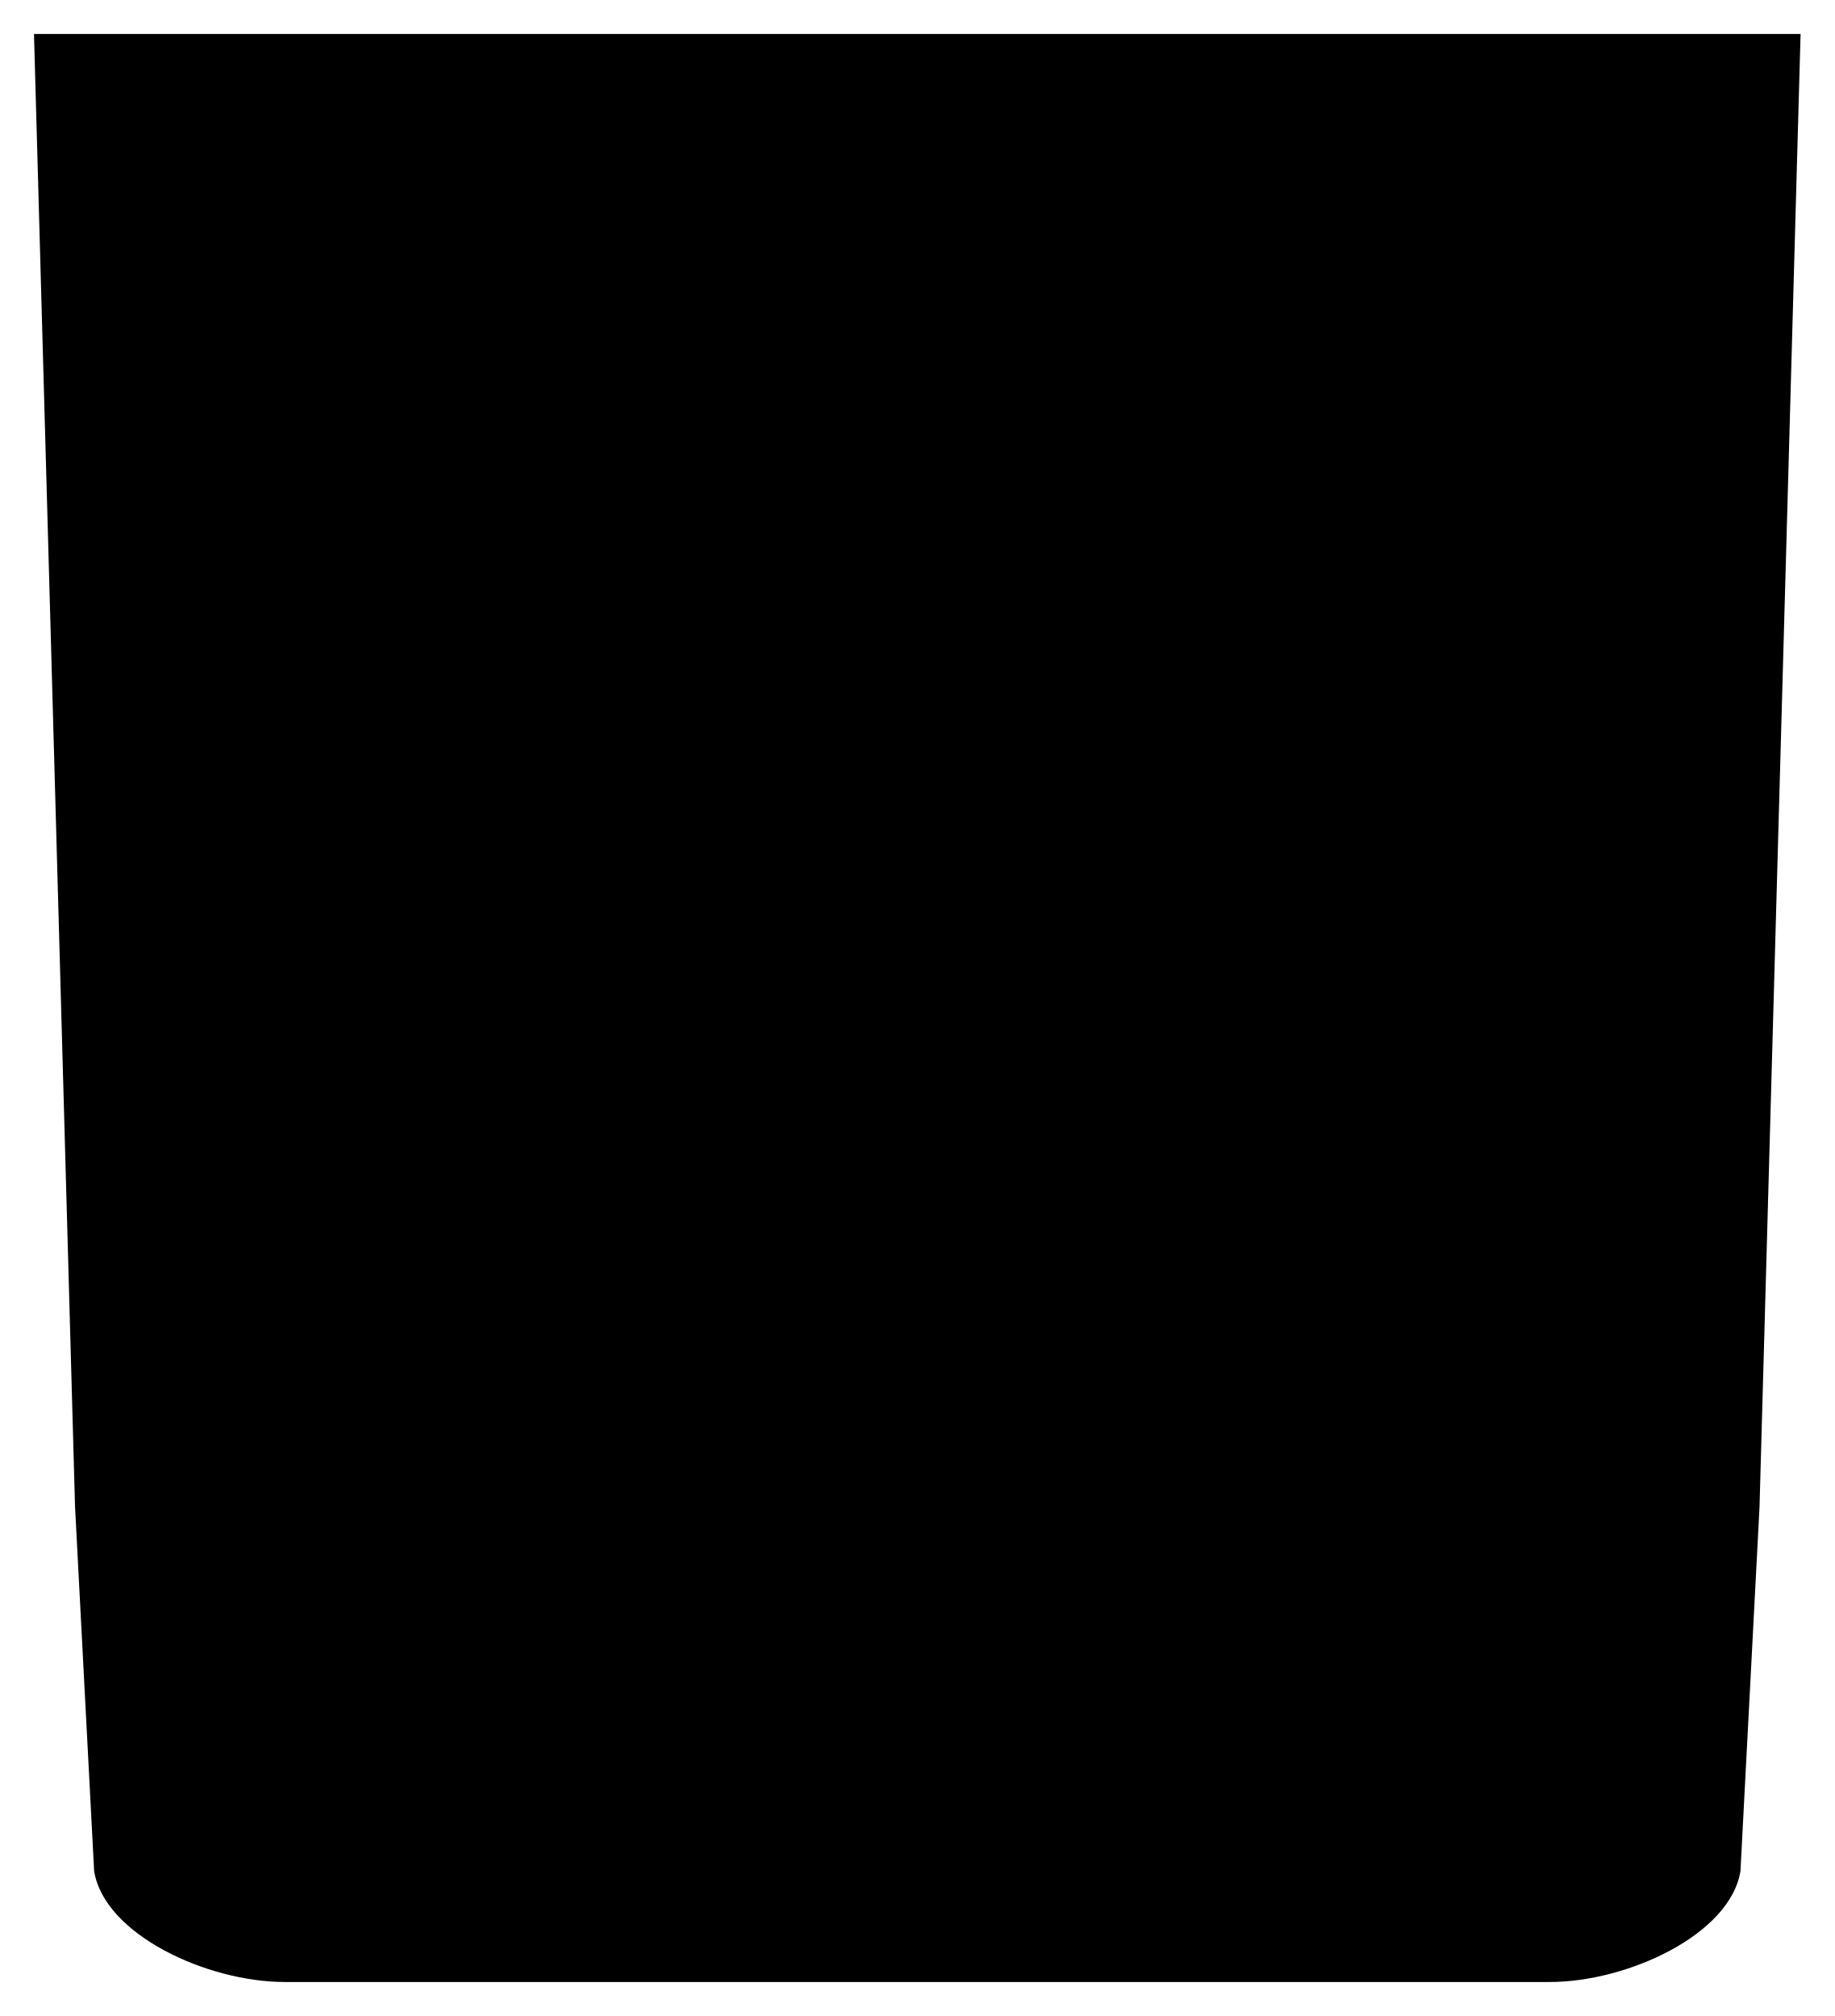
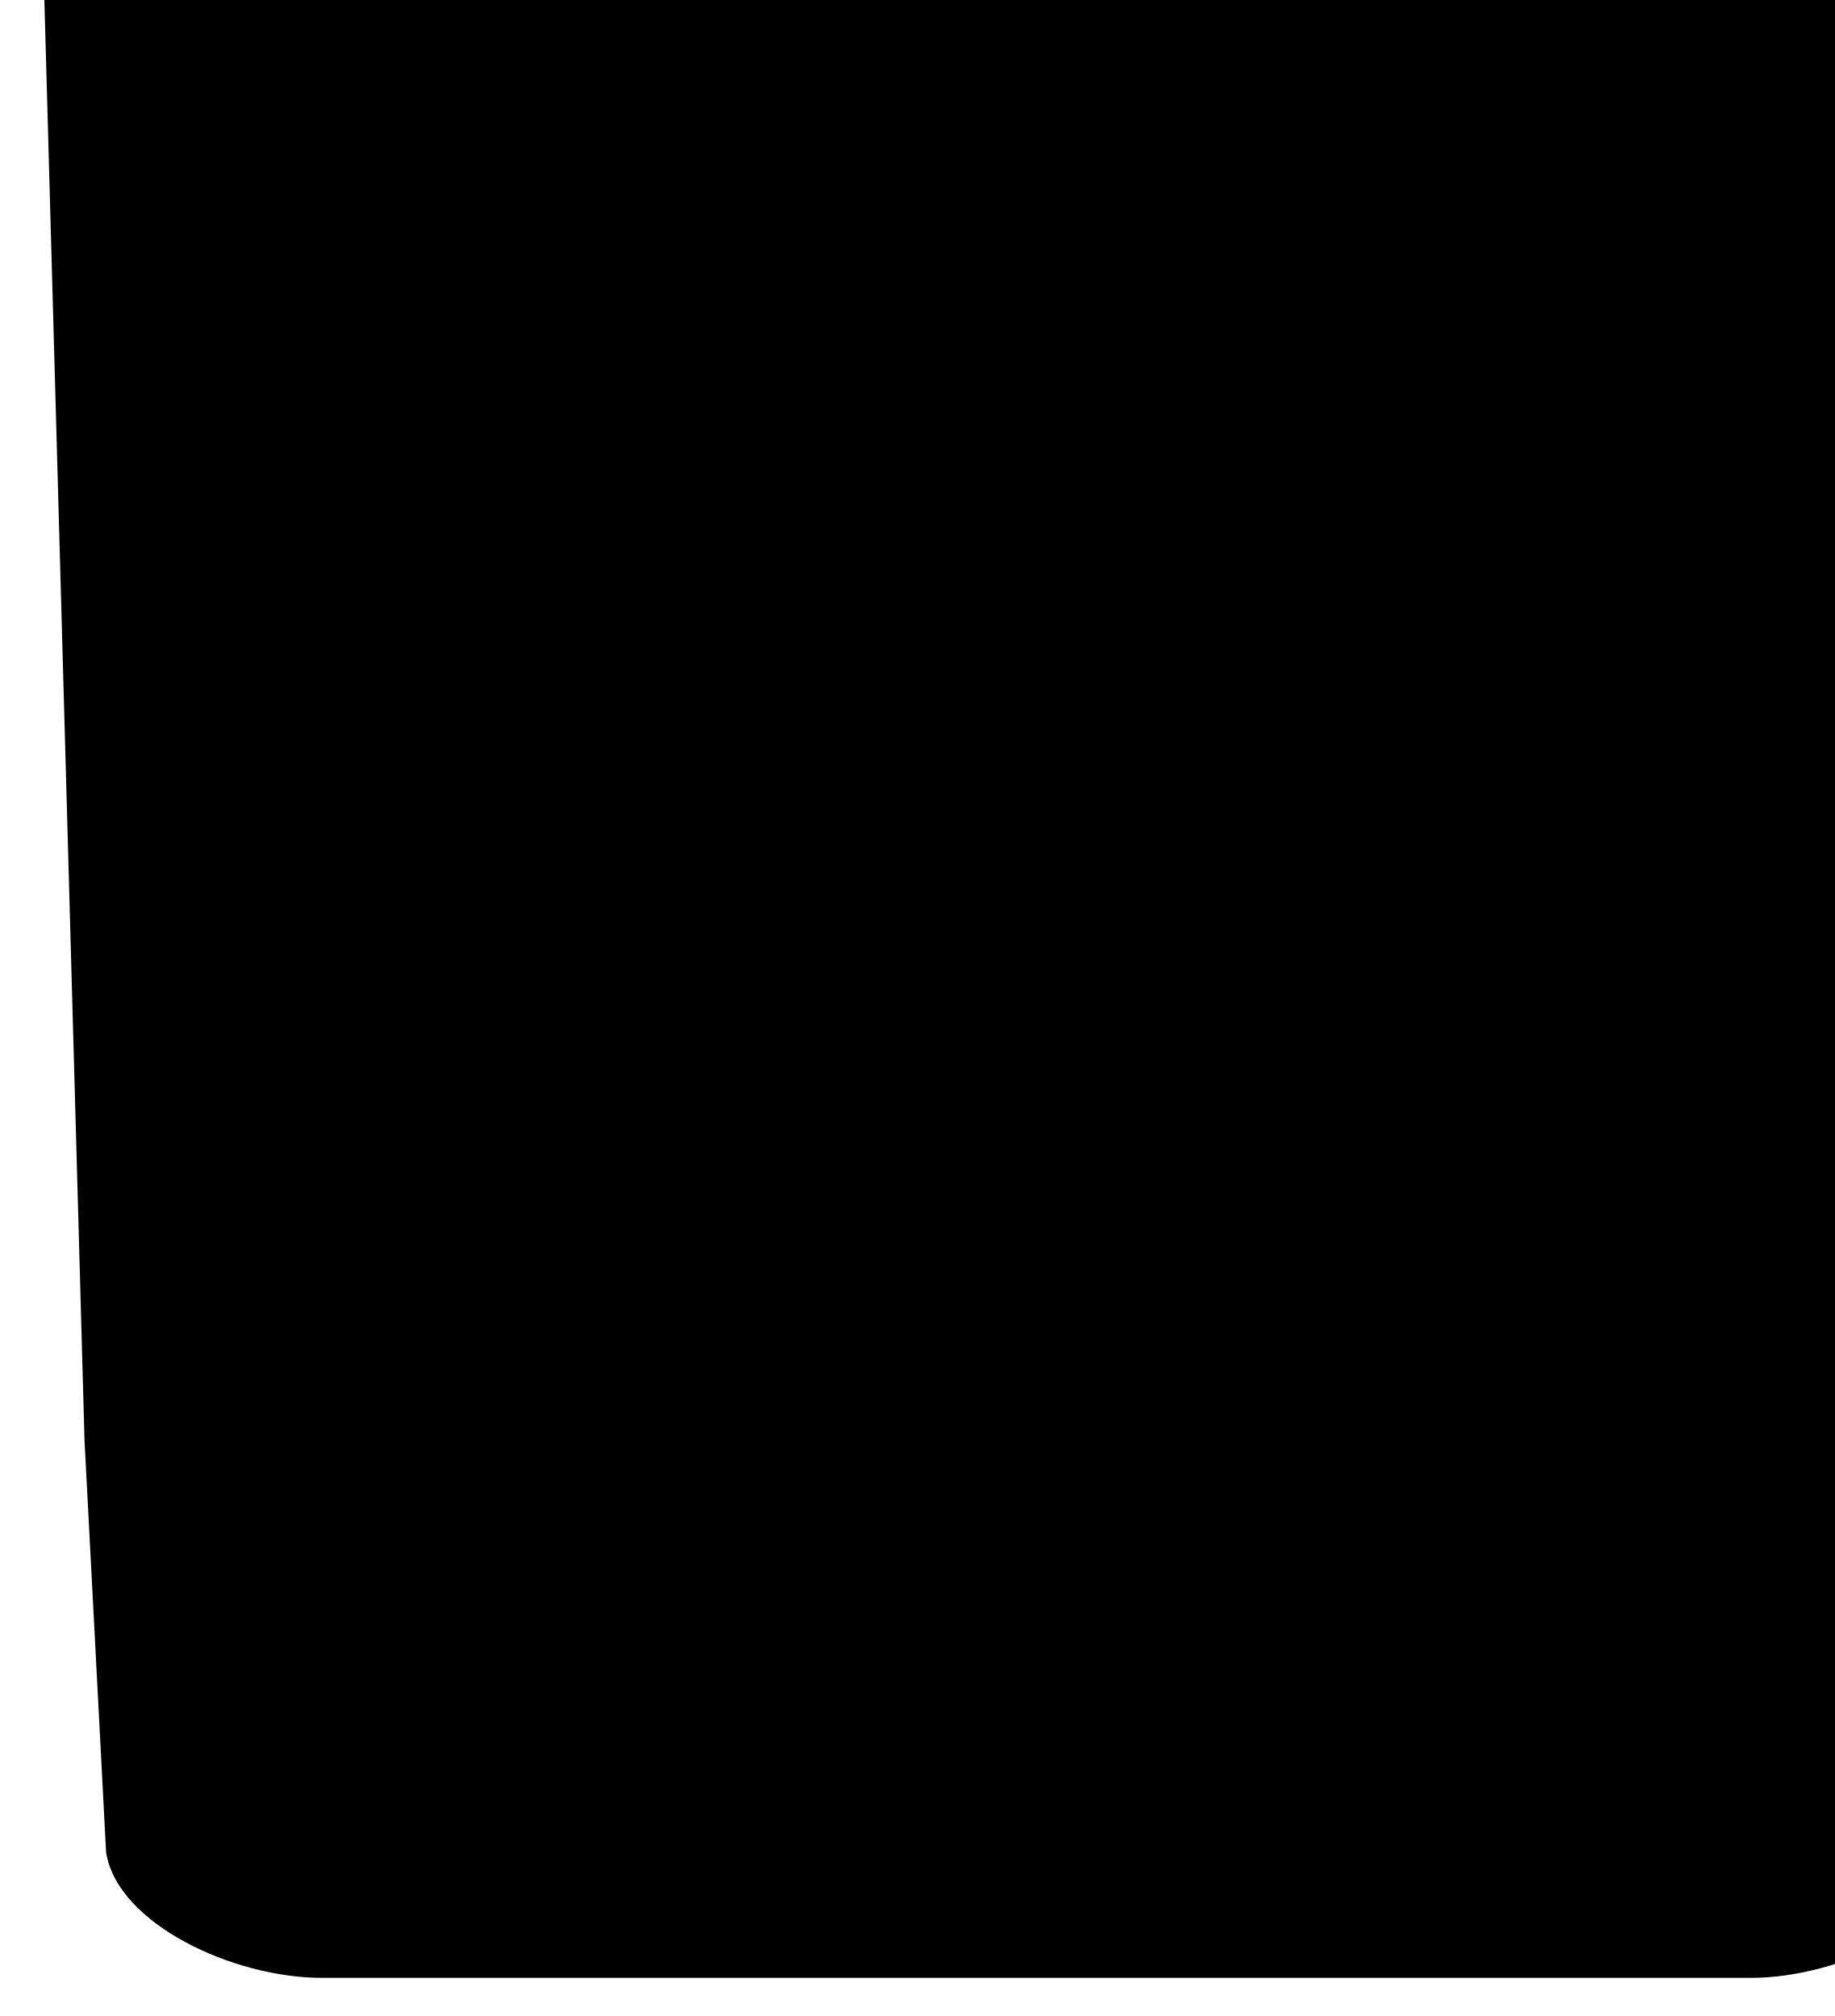
- <svg viewBox="0 0 86.017 94.546" class="glass-icon glass-icon--old-fashioned-double" role="img" aria-hidden="true" focusable="false">
+ <svg viewBox="0.011 10.866 76.12 83.669" class="glass-icon glass-icon--old-fashioned-double" role="img" aria-hidden="true" focusable="false">
  <g transform="translate(-19.6963,-113.8991)">
    <g transform="matrix(1.129696,0,0,1.129696,-2.55454,-27.03457)">
      <path class="glass-icon-line" d="M 22.811,187.309 21.107,126.165 H 94.427 l -1.704,61.144 -0.791,15.119 c -0.425,2.637 -4.688,4.606 -7.916,4.606 H 31.519 c -3.228,0 -7.491,-1.969 -7.916,-4.606 z" />
      <path class="glass-icon-line" d="m 92.622,186.32 c -0.67,5.256 -11.007,9.207 -16.298,9.207 h -37.112 c -5.292,0 -15.628,-3.951 -16.298,-9.207" />
    </g>
    <g transform="translate(4.52319)">
      <path class="glass-icon-line" d="m 49.612,158.916 v 30.225" />
      <path class="glass-icon-line" d="m 32.474,158.916 v 30.225" />
      <path class="glass-icon-line" d="m 83.89,158.916 v 30.225" />
      <path class="glass-icon-line" d="m 66.751,158.916 v 30.225" />
    </g>
  </g>
</svg>
